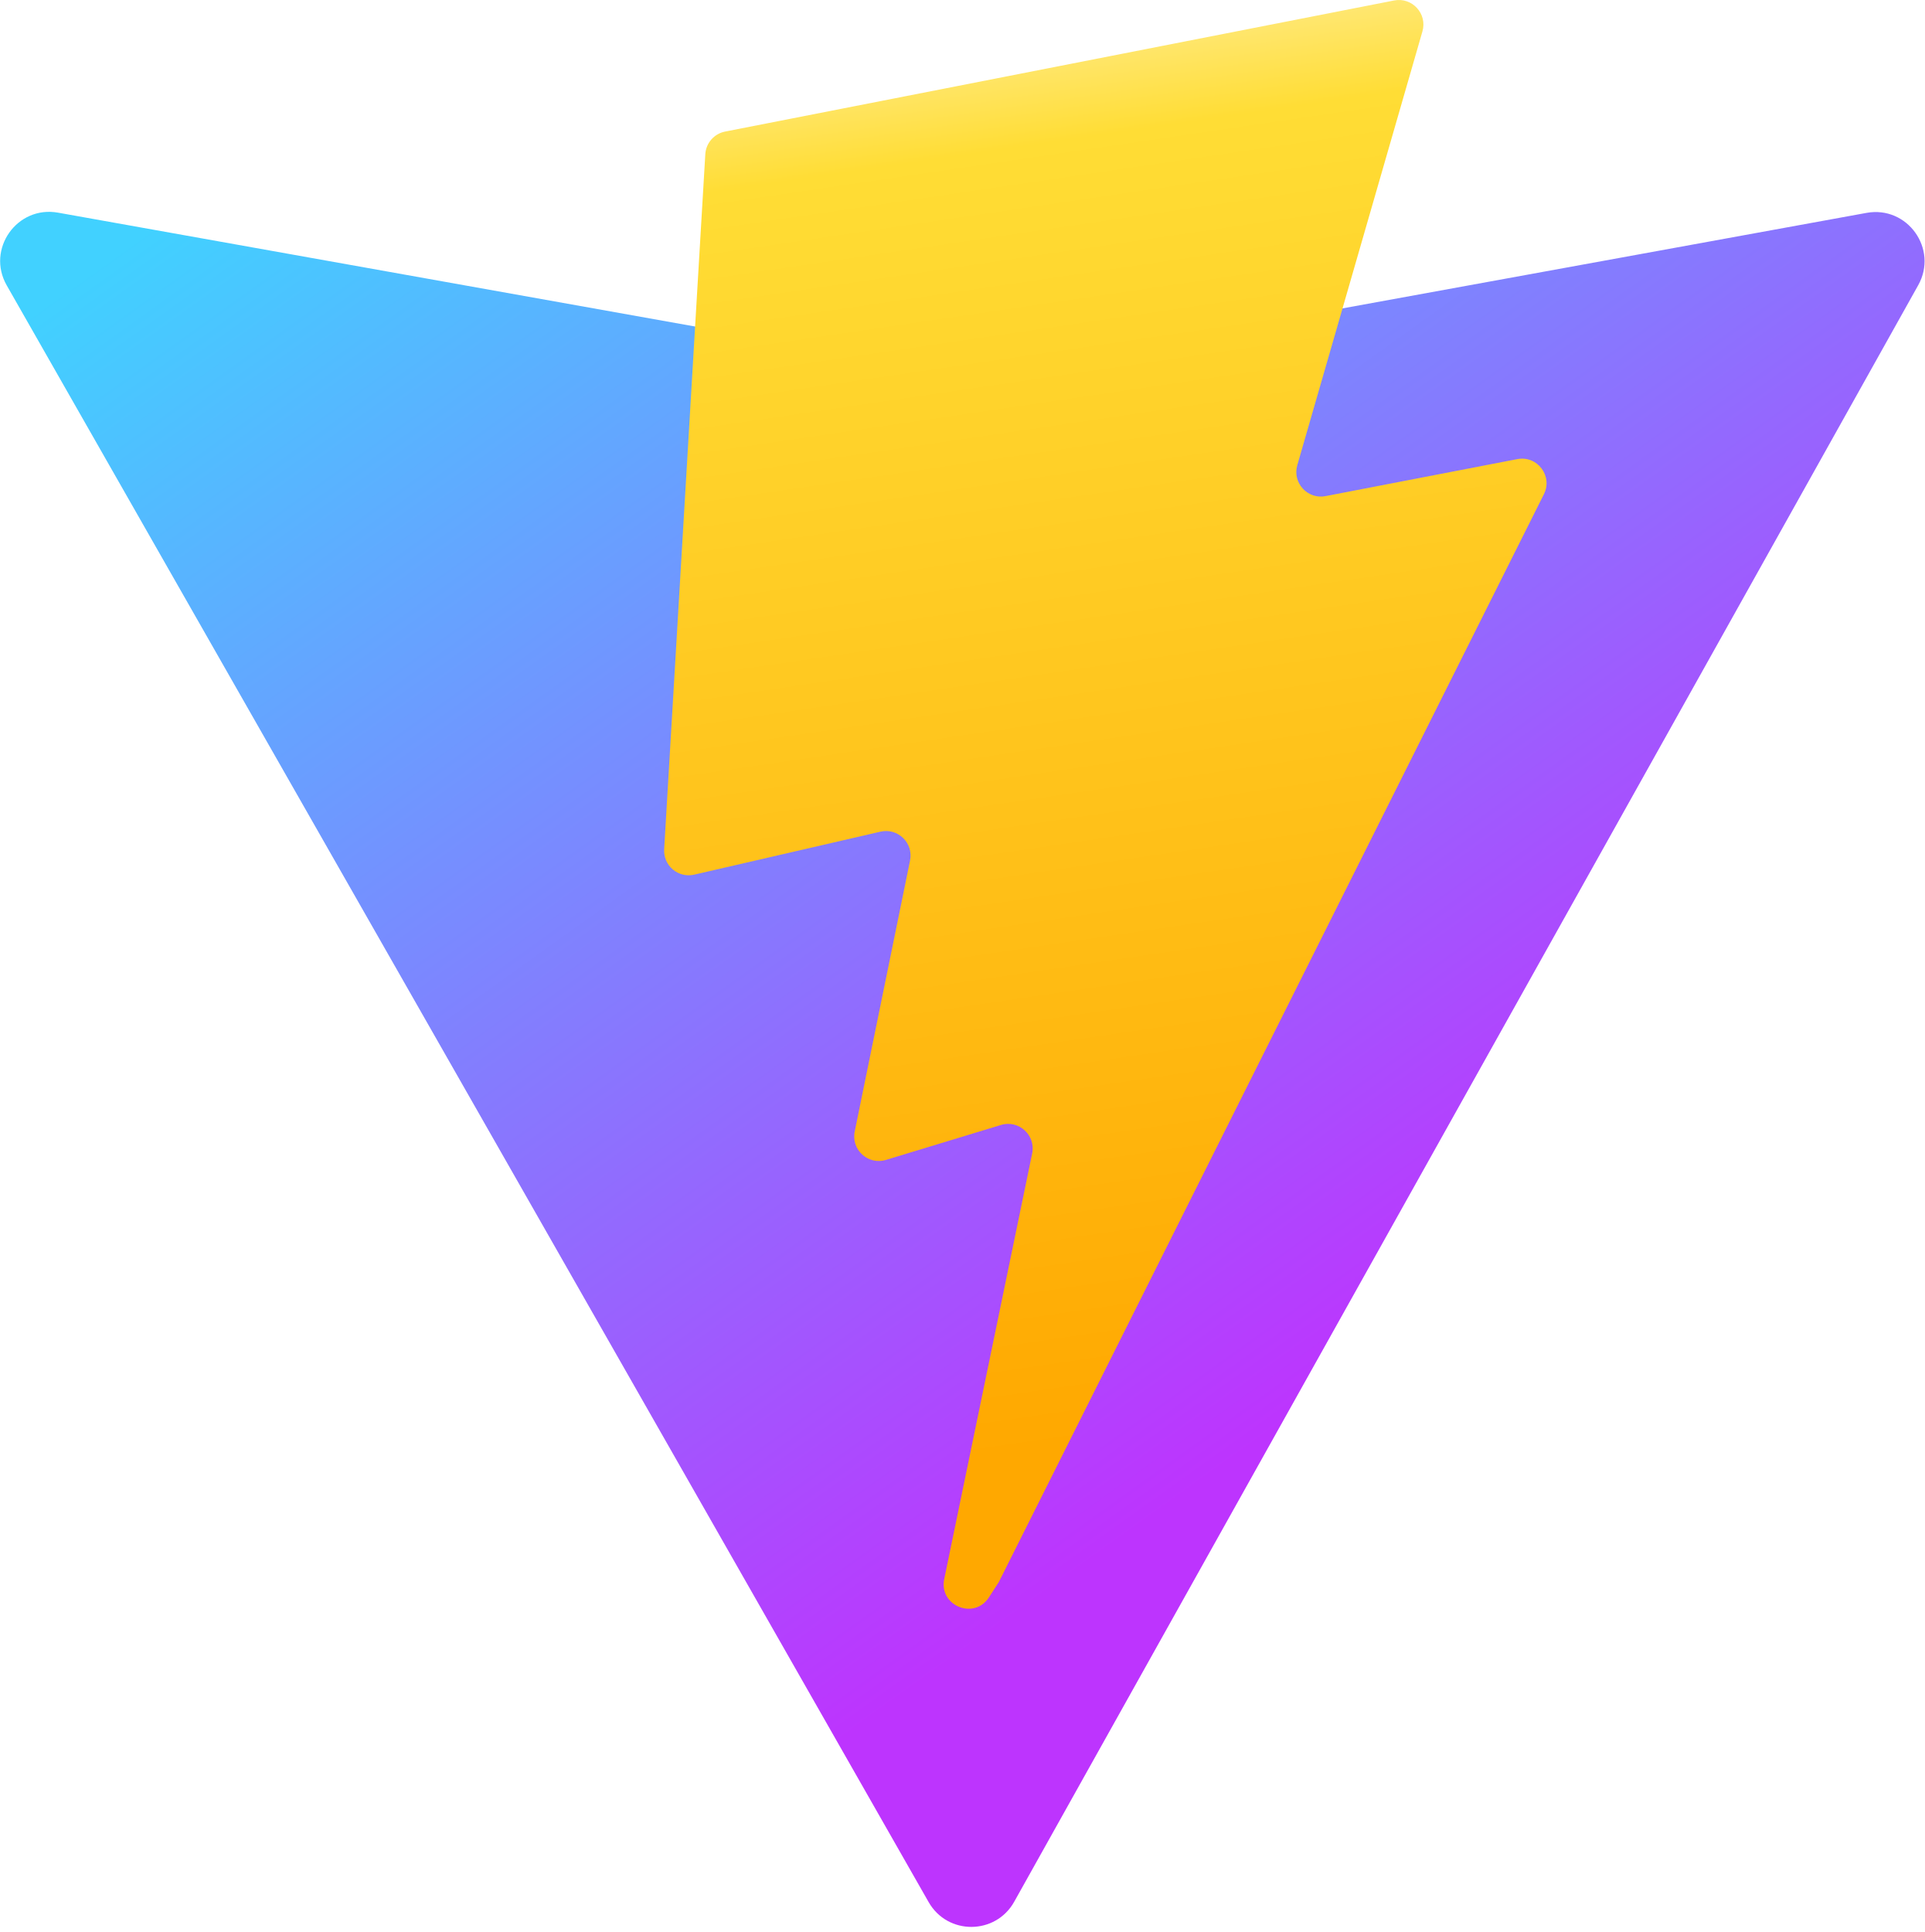
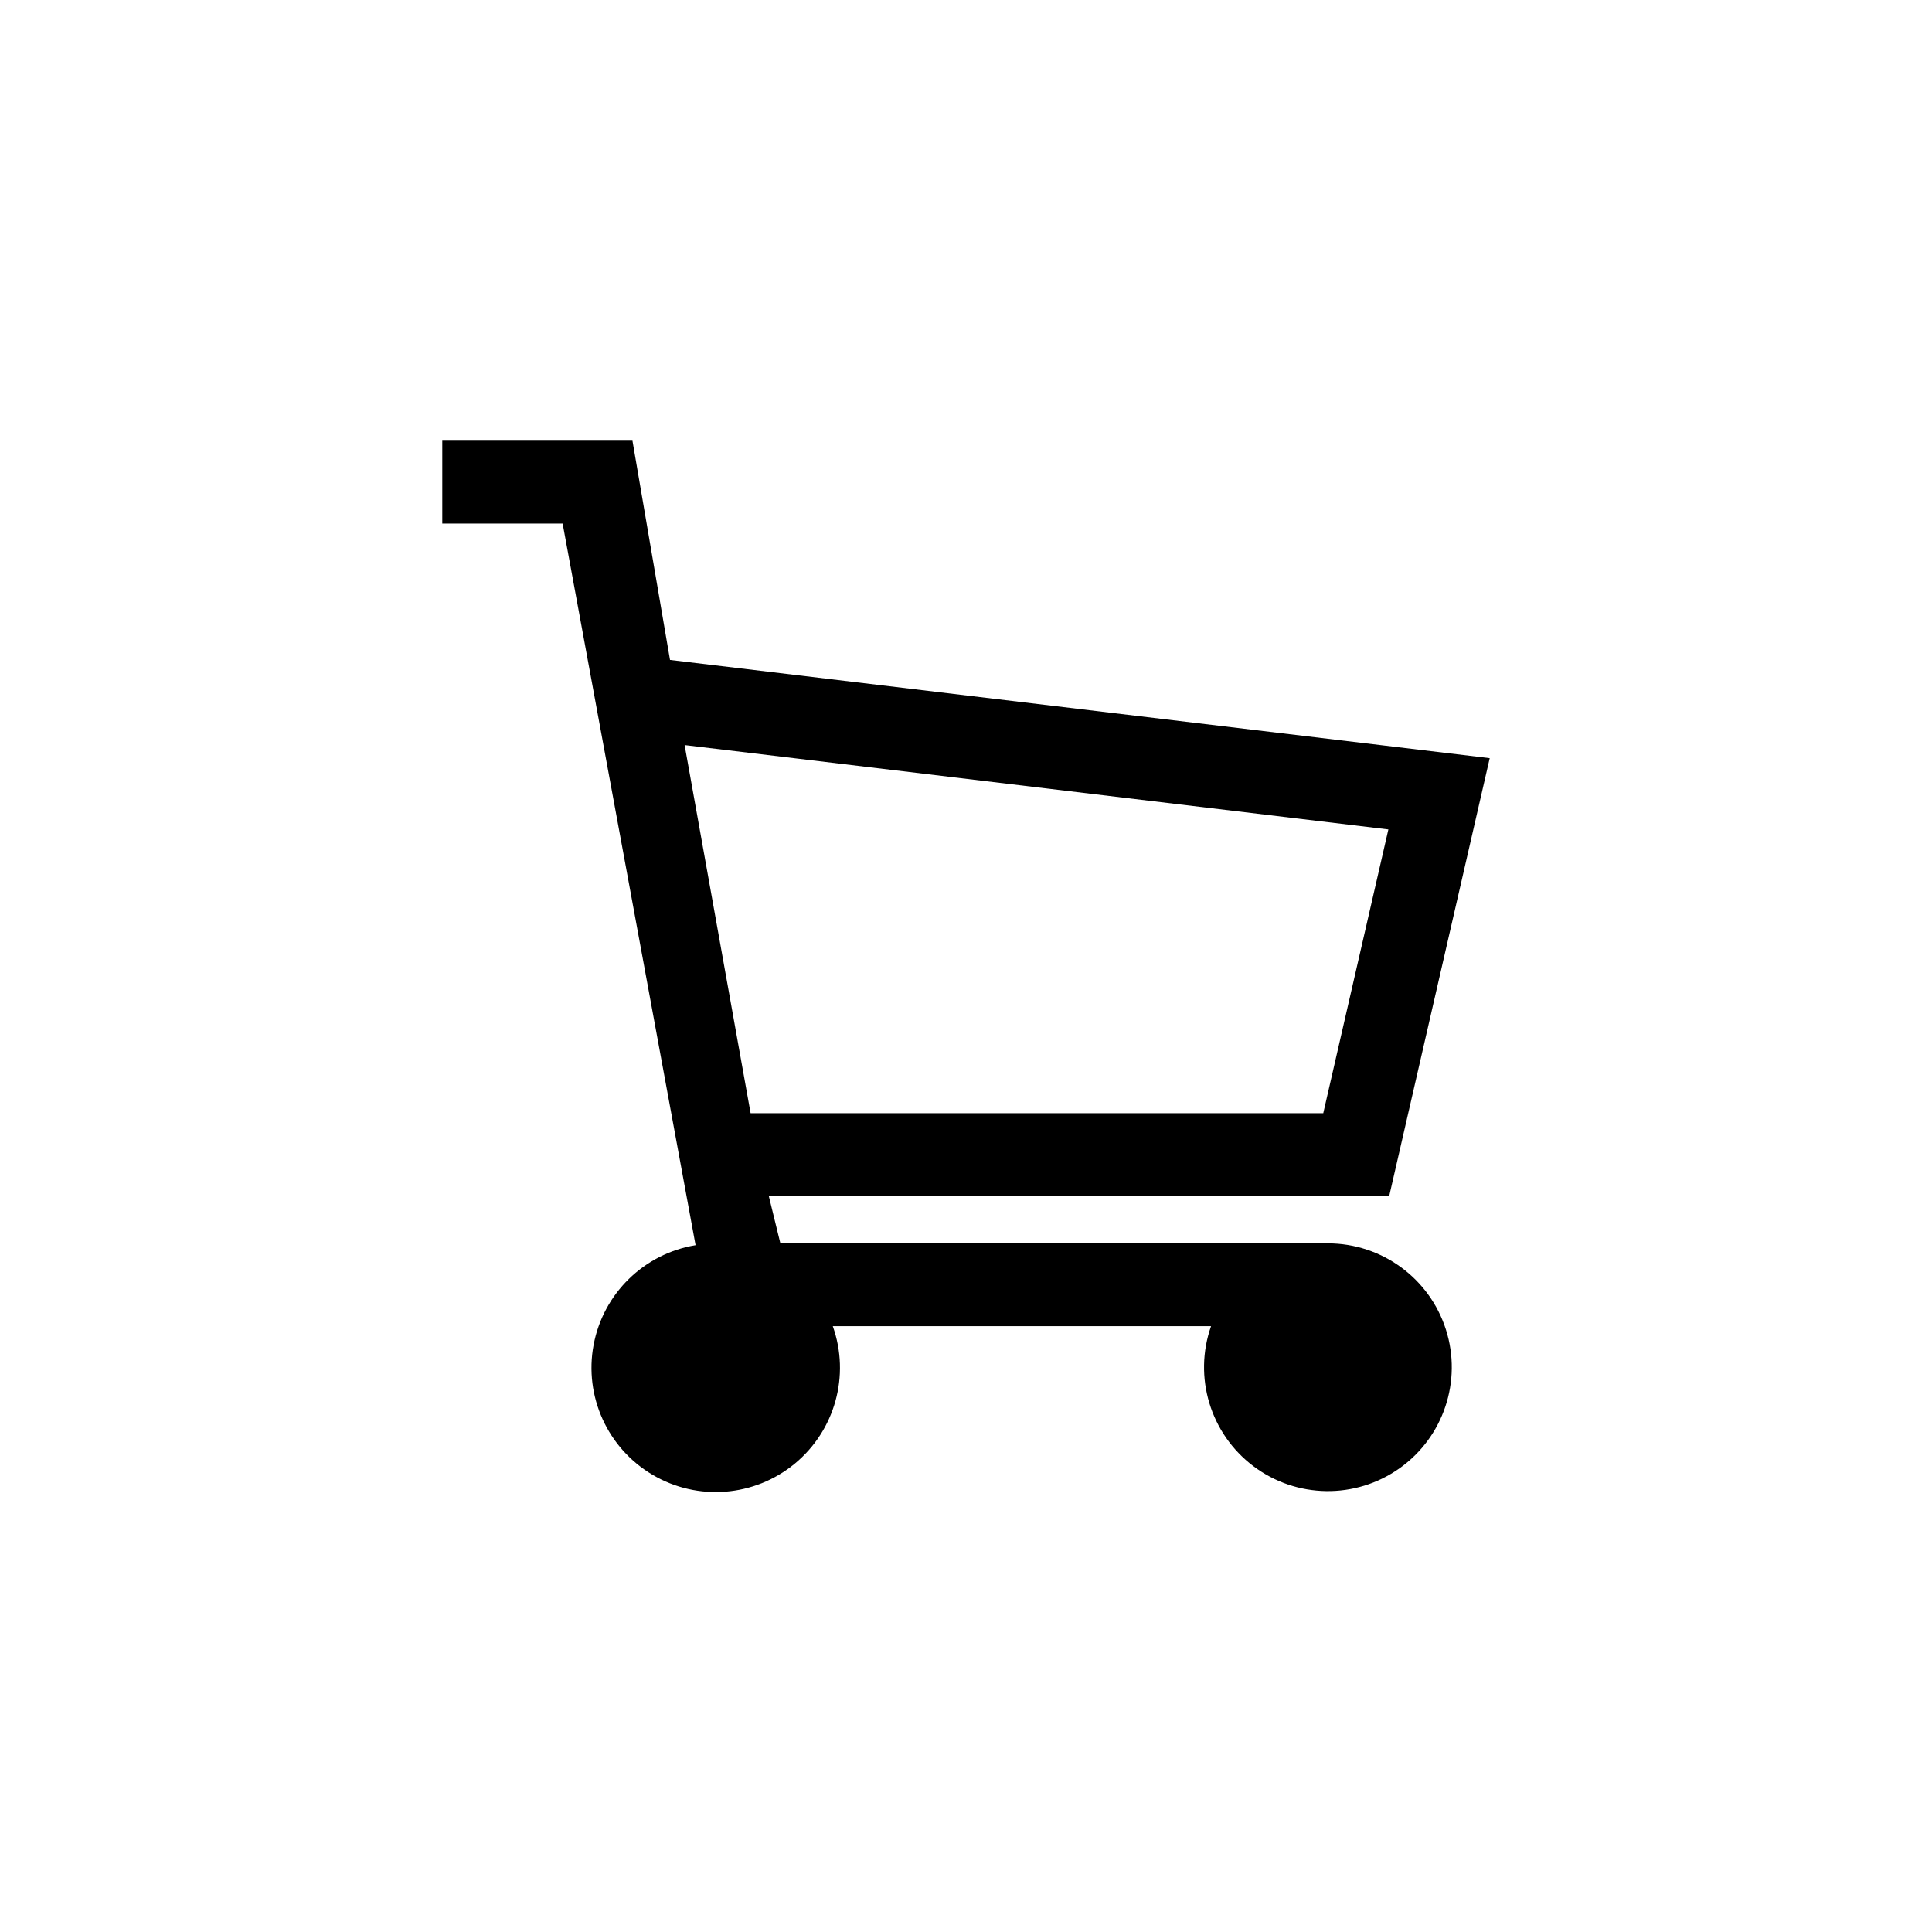
- <svg xmlns="http://www.w3.org/2000/svg" aria-hidden="true" role="img" class="iconify iconify--logos" width="31.88" height="32" preserveAspectRatio="xMidYMid meet" viewBox="0 0 256 257">
-   <defs>
-     <linearGradient id="IconifyId1813088fe1fbc01fb466" x1="-.828%" x2="57.636%" y1="7.652%" y2="78.411%">
-       <stop offset="0%" stop-color="#41D1FF" />
-       <stop offset="100%" stop-color="#BD34FE" />
-     </linearGradient>
-     <linearGradient id="IconifyId1813088fe1fbc01fb467" x1="43.376%" x2="50.316%" y1="2.242%" y2="89.03%">
-       <stop offset="0%" stop-color="#FFEA83" />
-       <stop offset="8.333%" stop-color="#FFDD35" />
-       <stop offset="100%" stop-color="#FFA800" />
-     </linearGradient>
-   </defs>
-   <path fill="url(#IconifyId1813088fe1fbc01fb466)" d="M255.153 37.938L134.897 252.976c-2.483 4.44-8.862 4.466-11.382.048L.875 37.958c-2.746-4.814 1.371-10.646 6.827-9.67l120.385 21.517a6.537 6.537 0 0 0 2.322-.004l117.867-21.483c5.438-.991 9.574 4.796 6.877 9.62Z" />
-   <path fill="url(#IconifyId1813088fe1fbc01fb467)" d="M185.432.063L96.44 17.501a3.268 3.268 0 0 0-2.634 3.014l-5.474 92.456a3.268 3.268 0 0 0 3.997 3.378l24.777-5.718c2.318-.535 4.413 1.507 3.936 3.838l-7.361 36.047c-.495 2.426 1.782 4.5 4.151 3.78l15.304-4.649c2.372-.72 4.652 1.36 4.15 3.788l-11.698 56.621c-.732 3.542 3.979 5.473 5.943 2.437l1.313-2.028l72.516-144.72c1.215-2.423-.88-5.186-3.54-4.672l-25.505 4.922c-2.396.462-4.435-1.77-3.759-4.114l16.646-57.705c.677-2.35-1.37-4.583-3.769-4.113Z" />
+ <svg xmlns="http://www.w3.org/2000/svg" viewBox="0 0 512 512">
+   <path d="M351.9 329.506H206.81l-3.072-12.56H368.16l26.63-116.019-217.23-26.04-9.952-58.09h-50.4v21.946h31.894l35.233 191.246a32.927 32.927 0 1 0 36.363 21.462h100.244a32.825 32.825 0 1 0 30.957-21.945zM181.427 197.45l186.51 22.358-17.258 75.195H198.917z" data-name="Shopping Cart" />
</svg>
